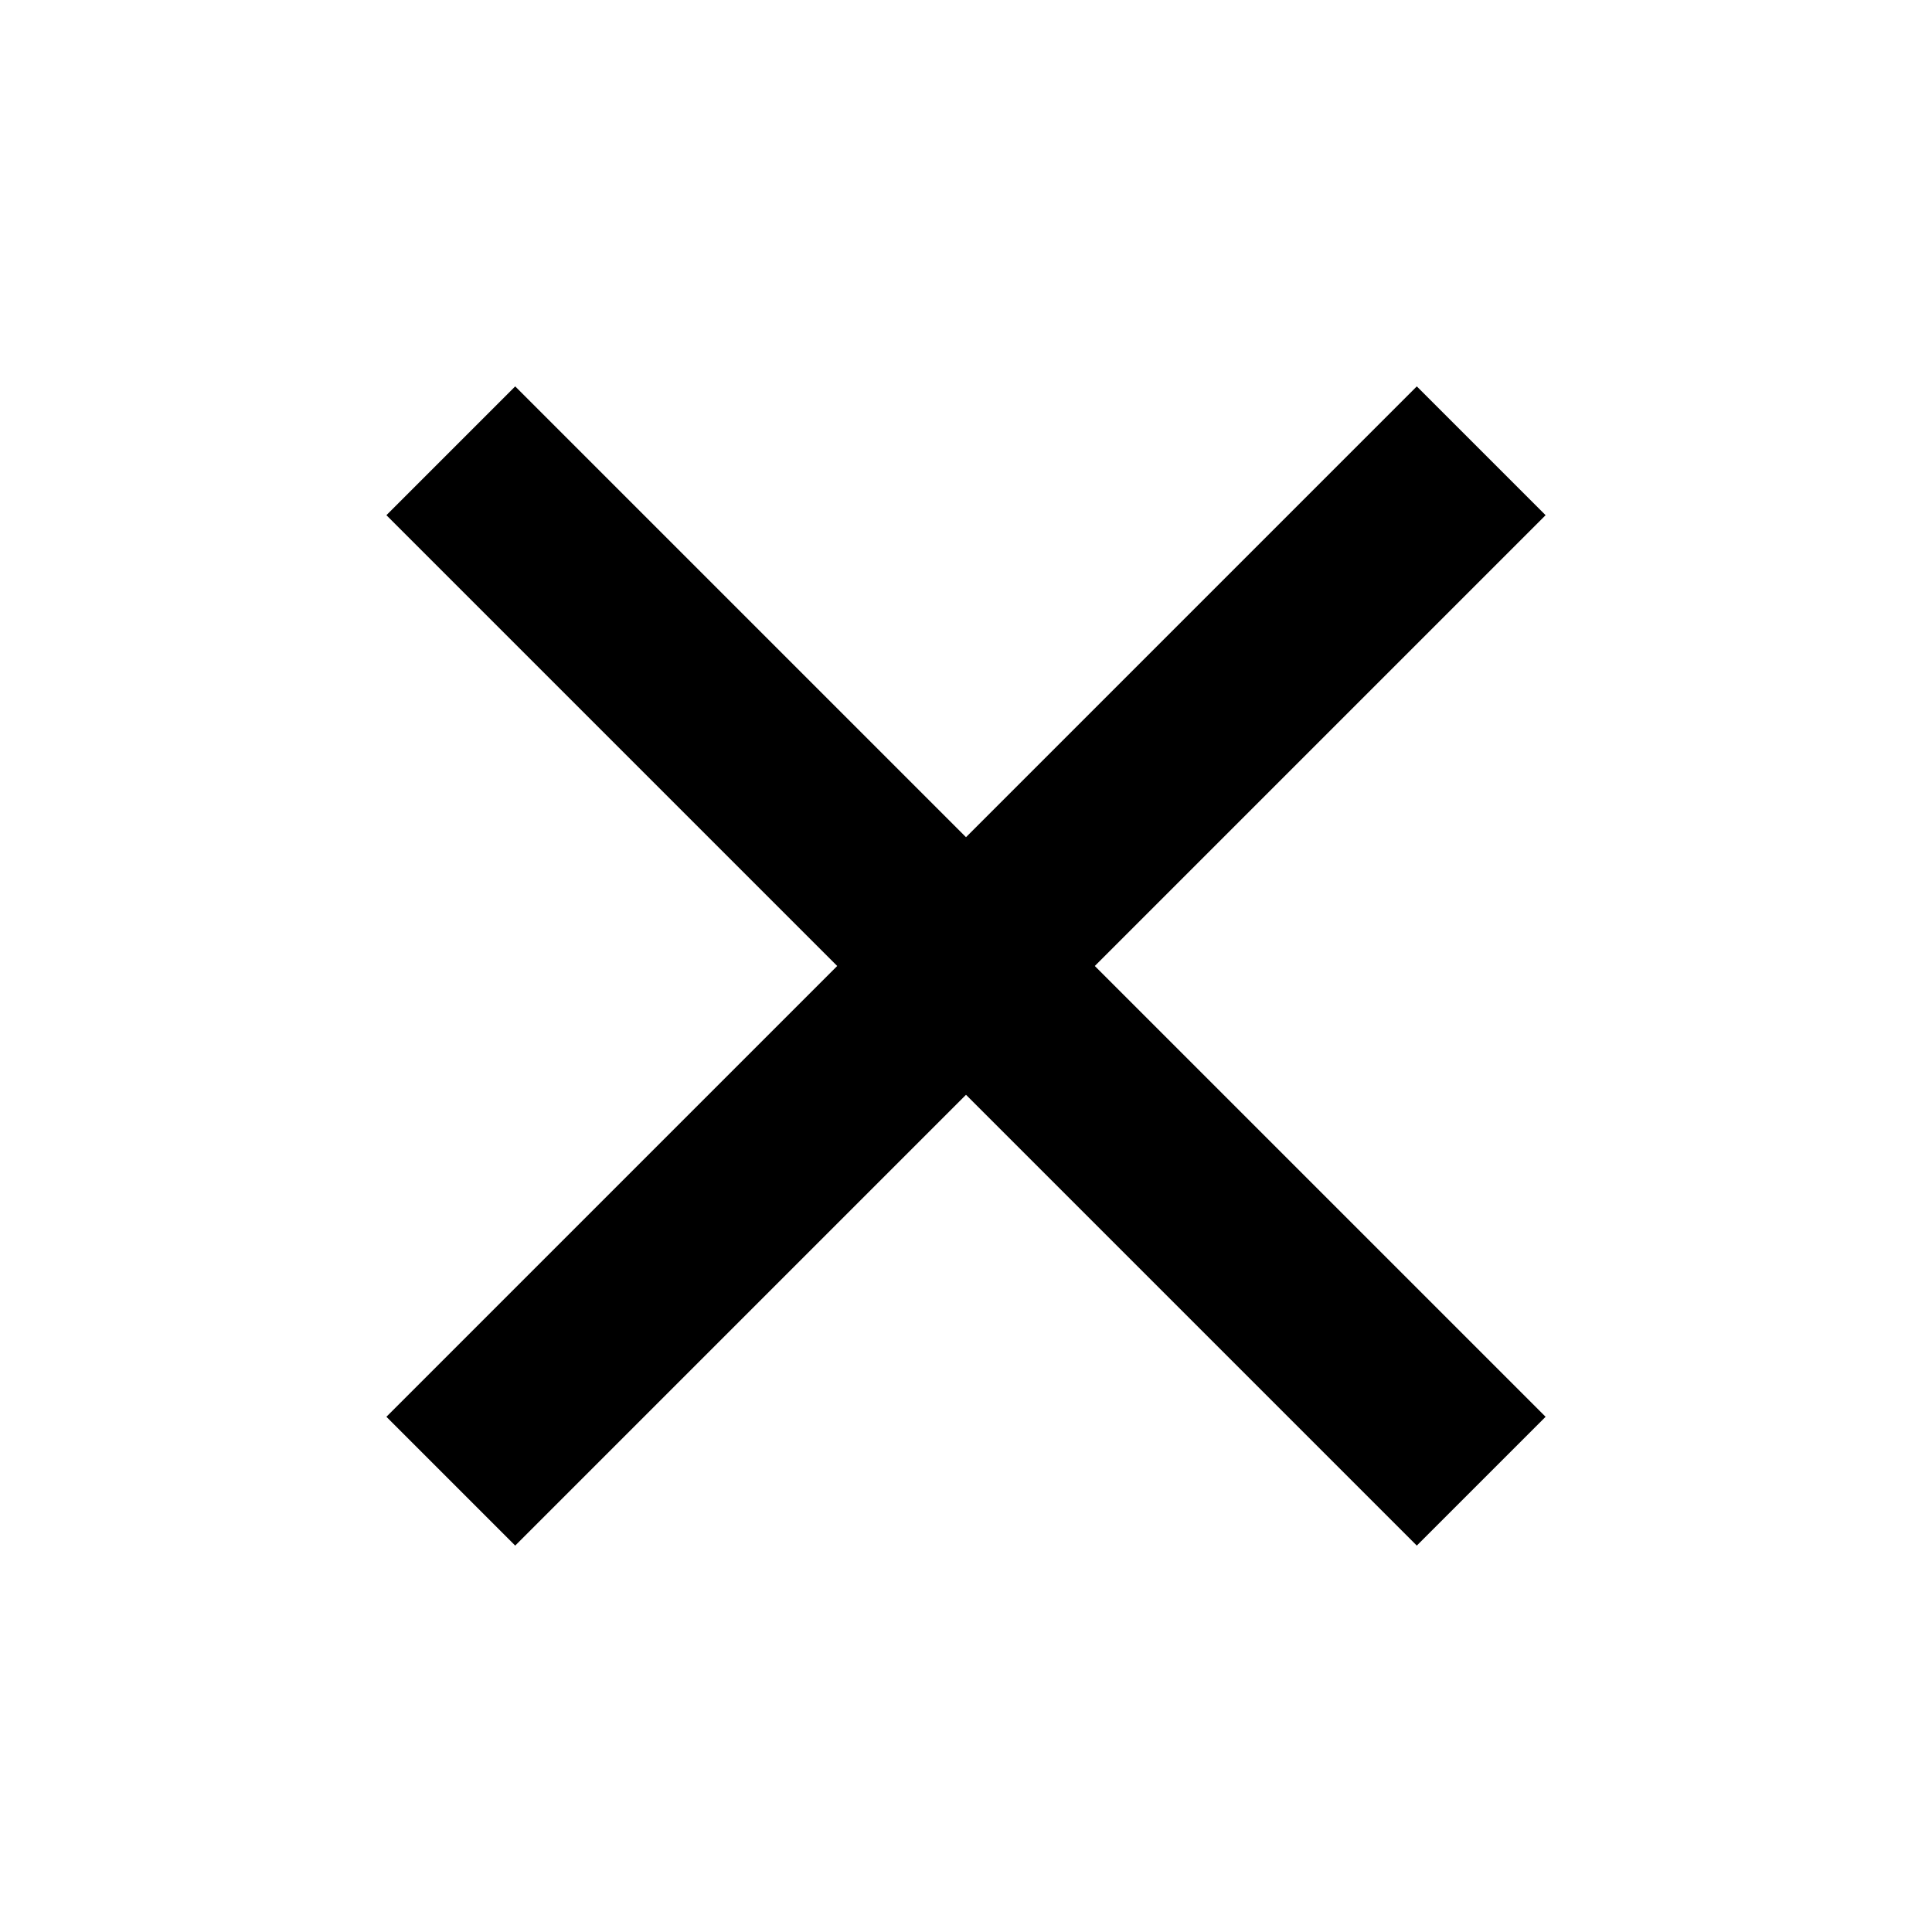
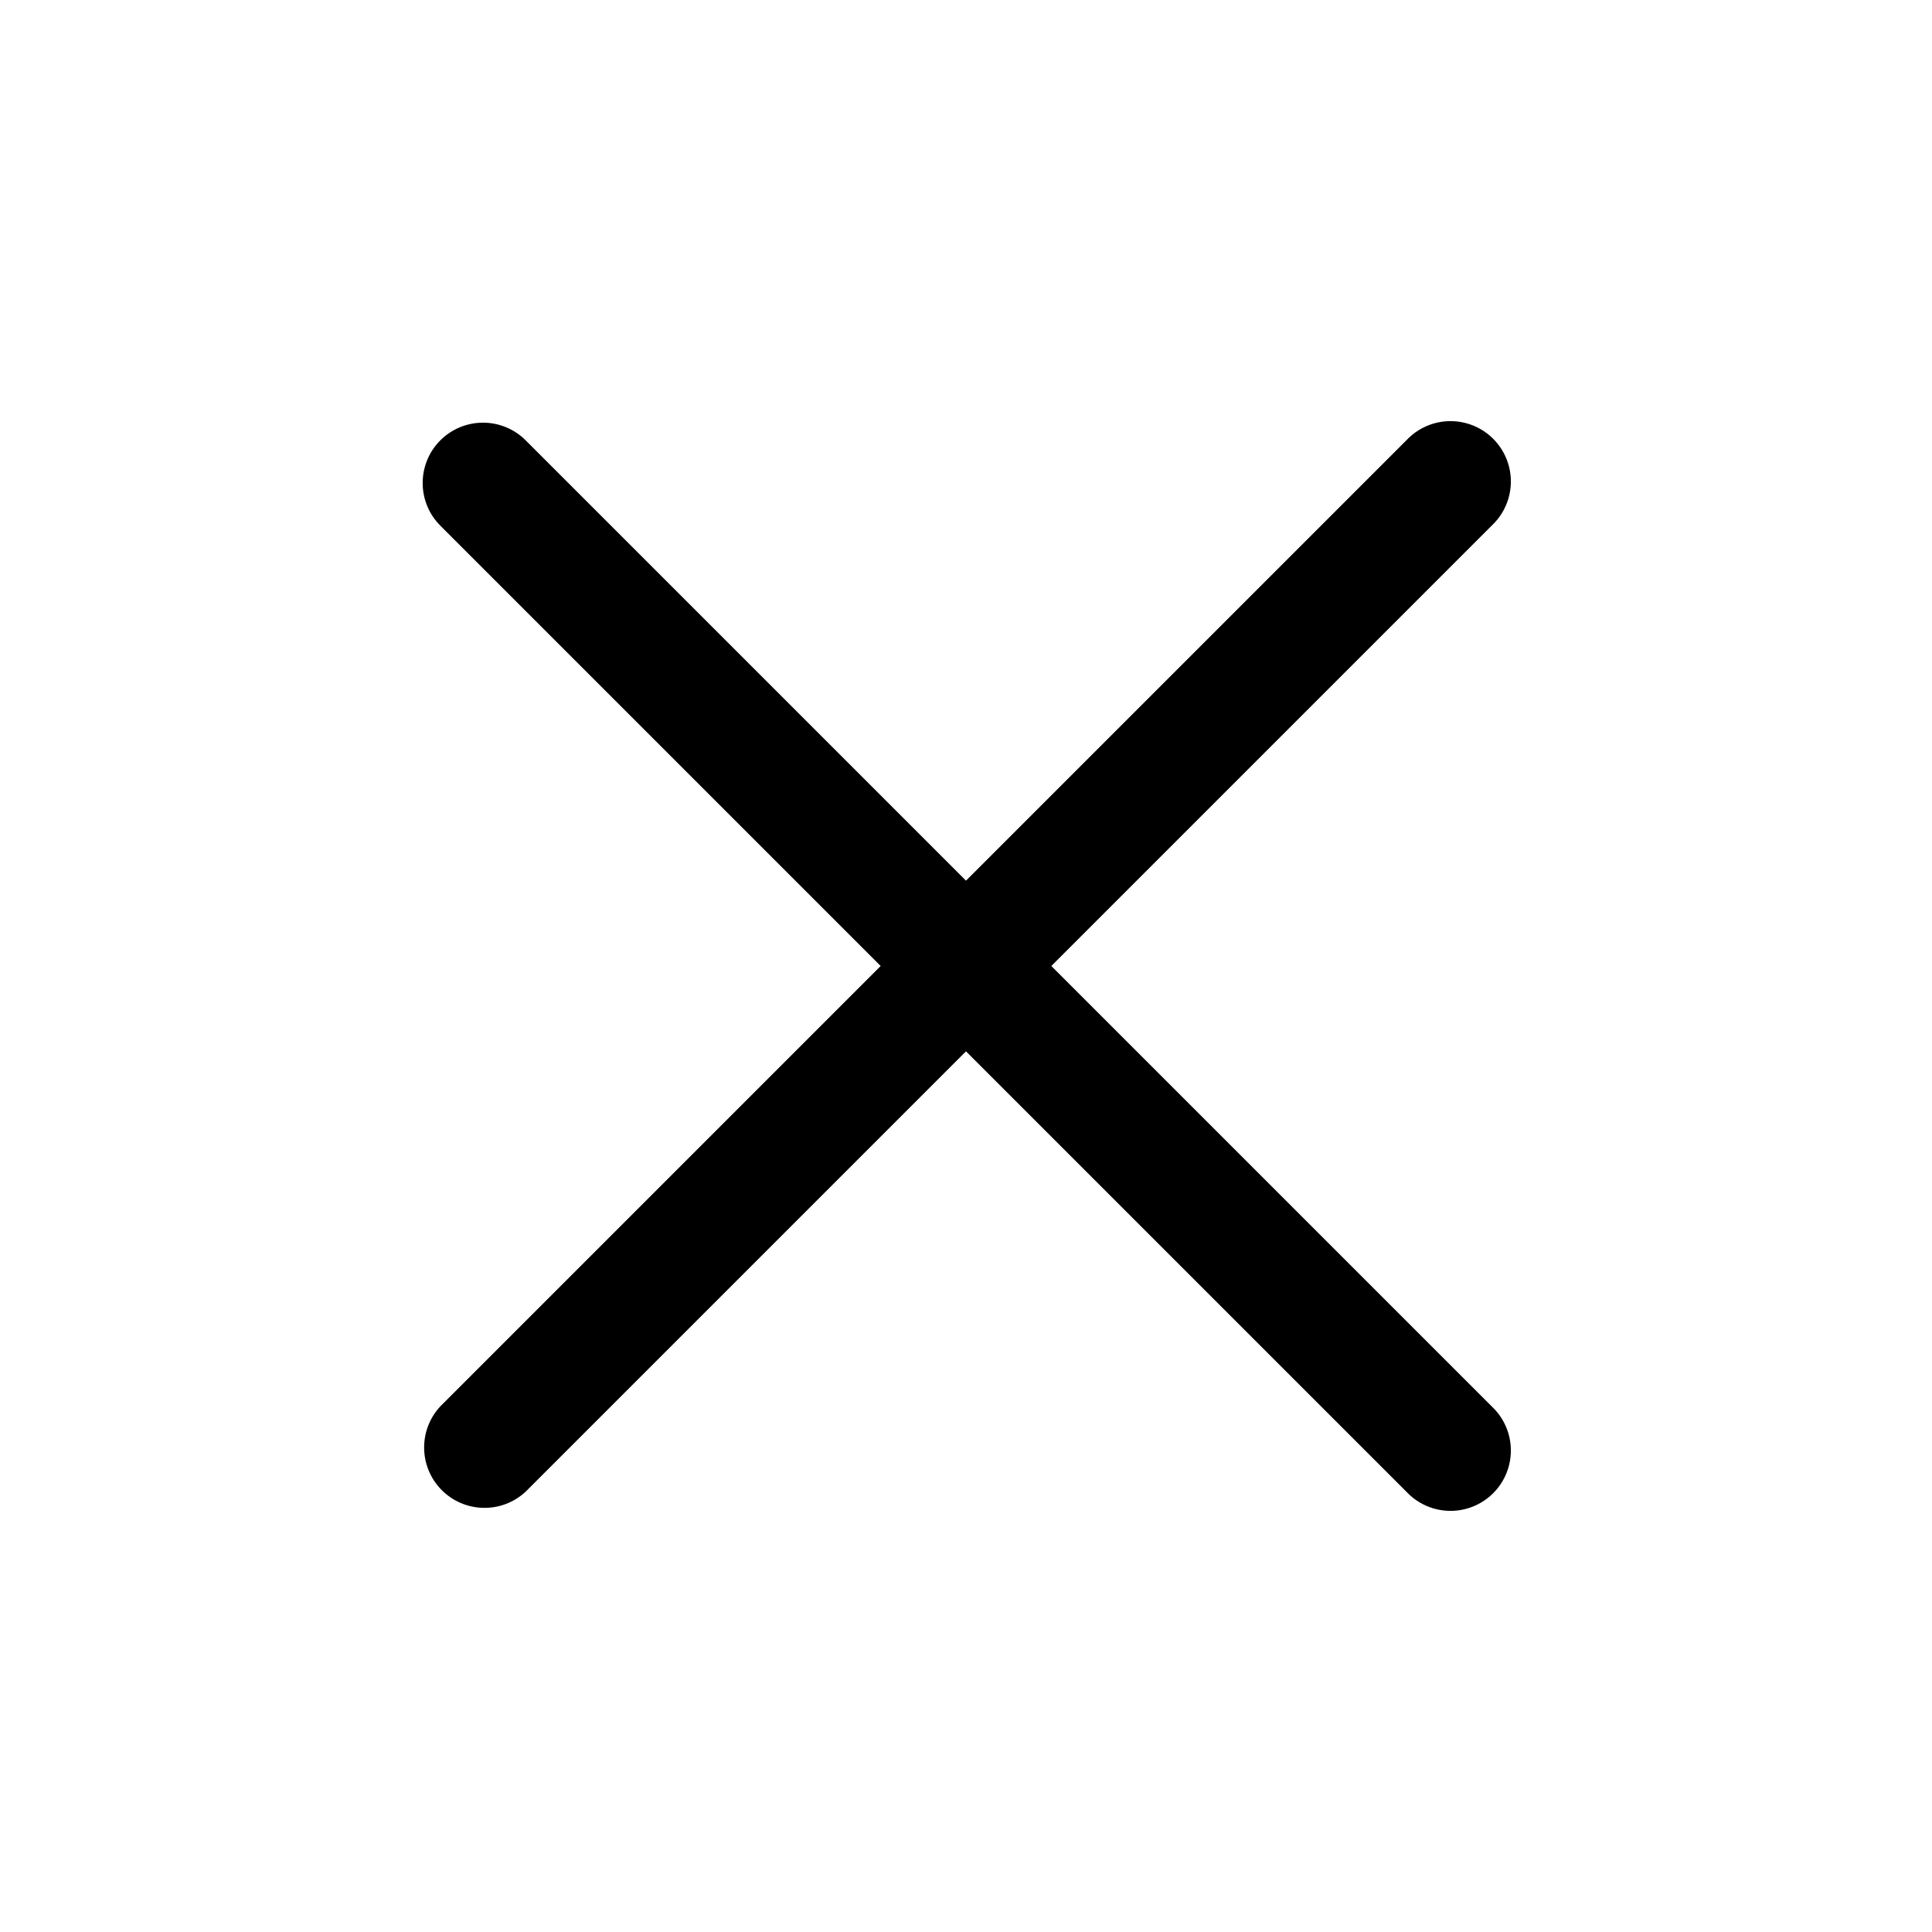
- <svg xmlns="http://www.w3.org/2000/svg" viewBox="0 0 24 24" fill="currentColor">
-   <path d="M6.4 19.2 4.8 17.6 10.4 12 4.8 6.4 6.4 4.8 12 10.4 17.6 4.8 19.2 6.4 13.6 12 19.2 17.6 17.6 19.2 12 13.6Z" />
+ <svg xmlns="http://www.w3.org/2000/svg" viewBox="0 0 24 24" fill="currentColor" class="w-6 h-6">
+   <path fill-rule="evenodd" d="M5.47 5.47a.75.75 0 0 1 1.06 0L12 10.94l5.47-5.47a.75.75 0 1 1 1.06 1.06L13.06 12l5.47 5.47a.75.75 0 1 1-1.06 1.06L12 13.06l-5.47 5.47a.75.75 0 0 1-1.06-1.06L10.94 12 5.47 6.53a.75.75 0 0 1 0-1.06Z" clip-rule="evenodd" />
</svg>
